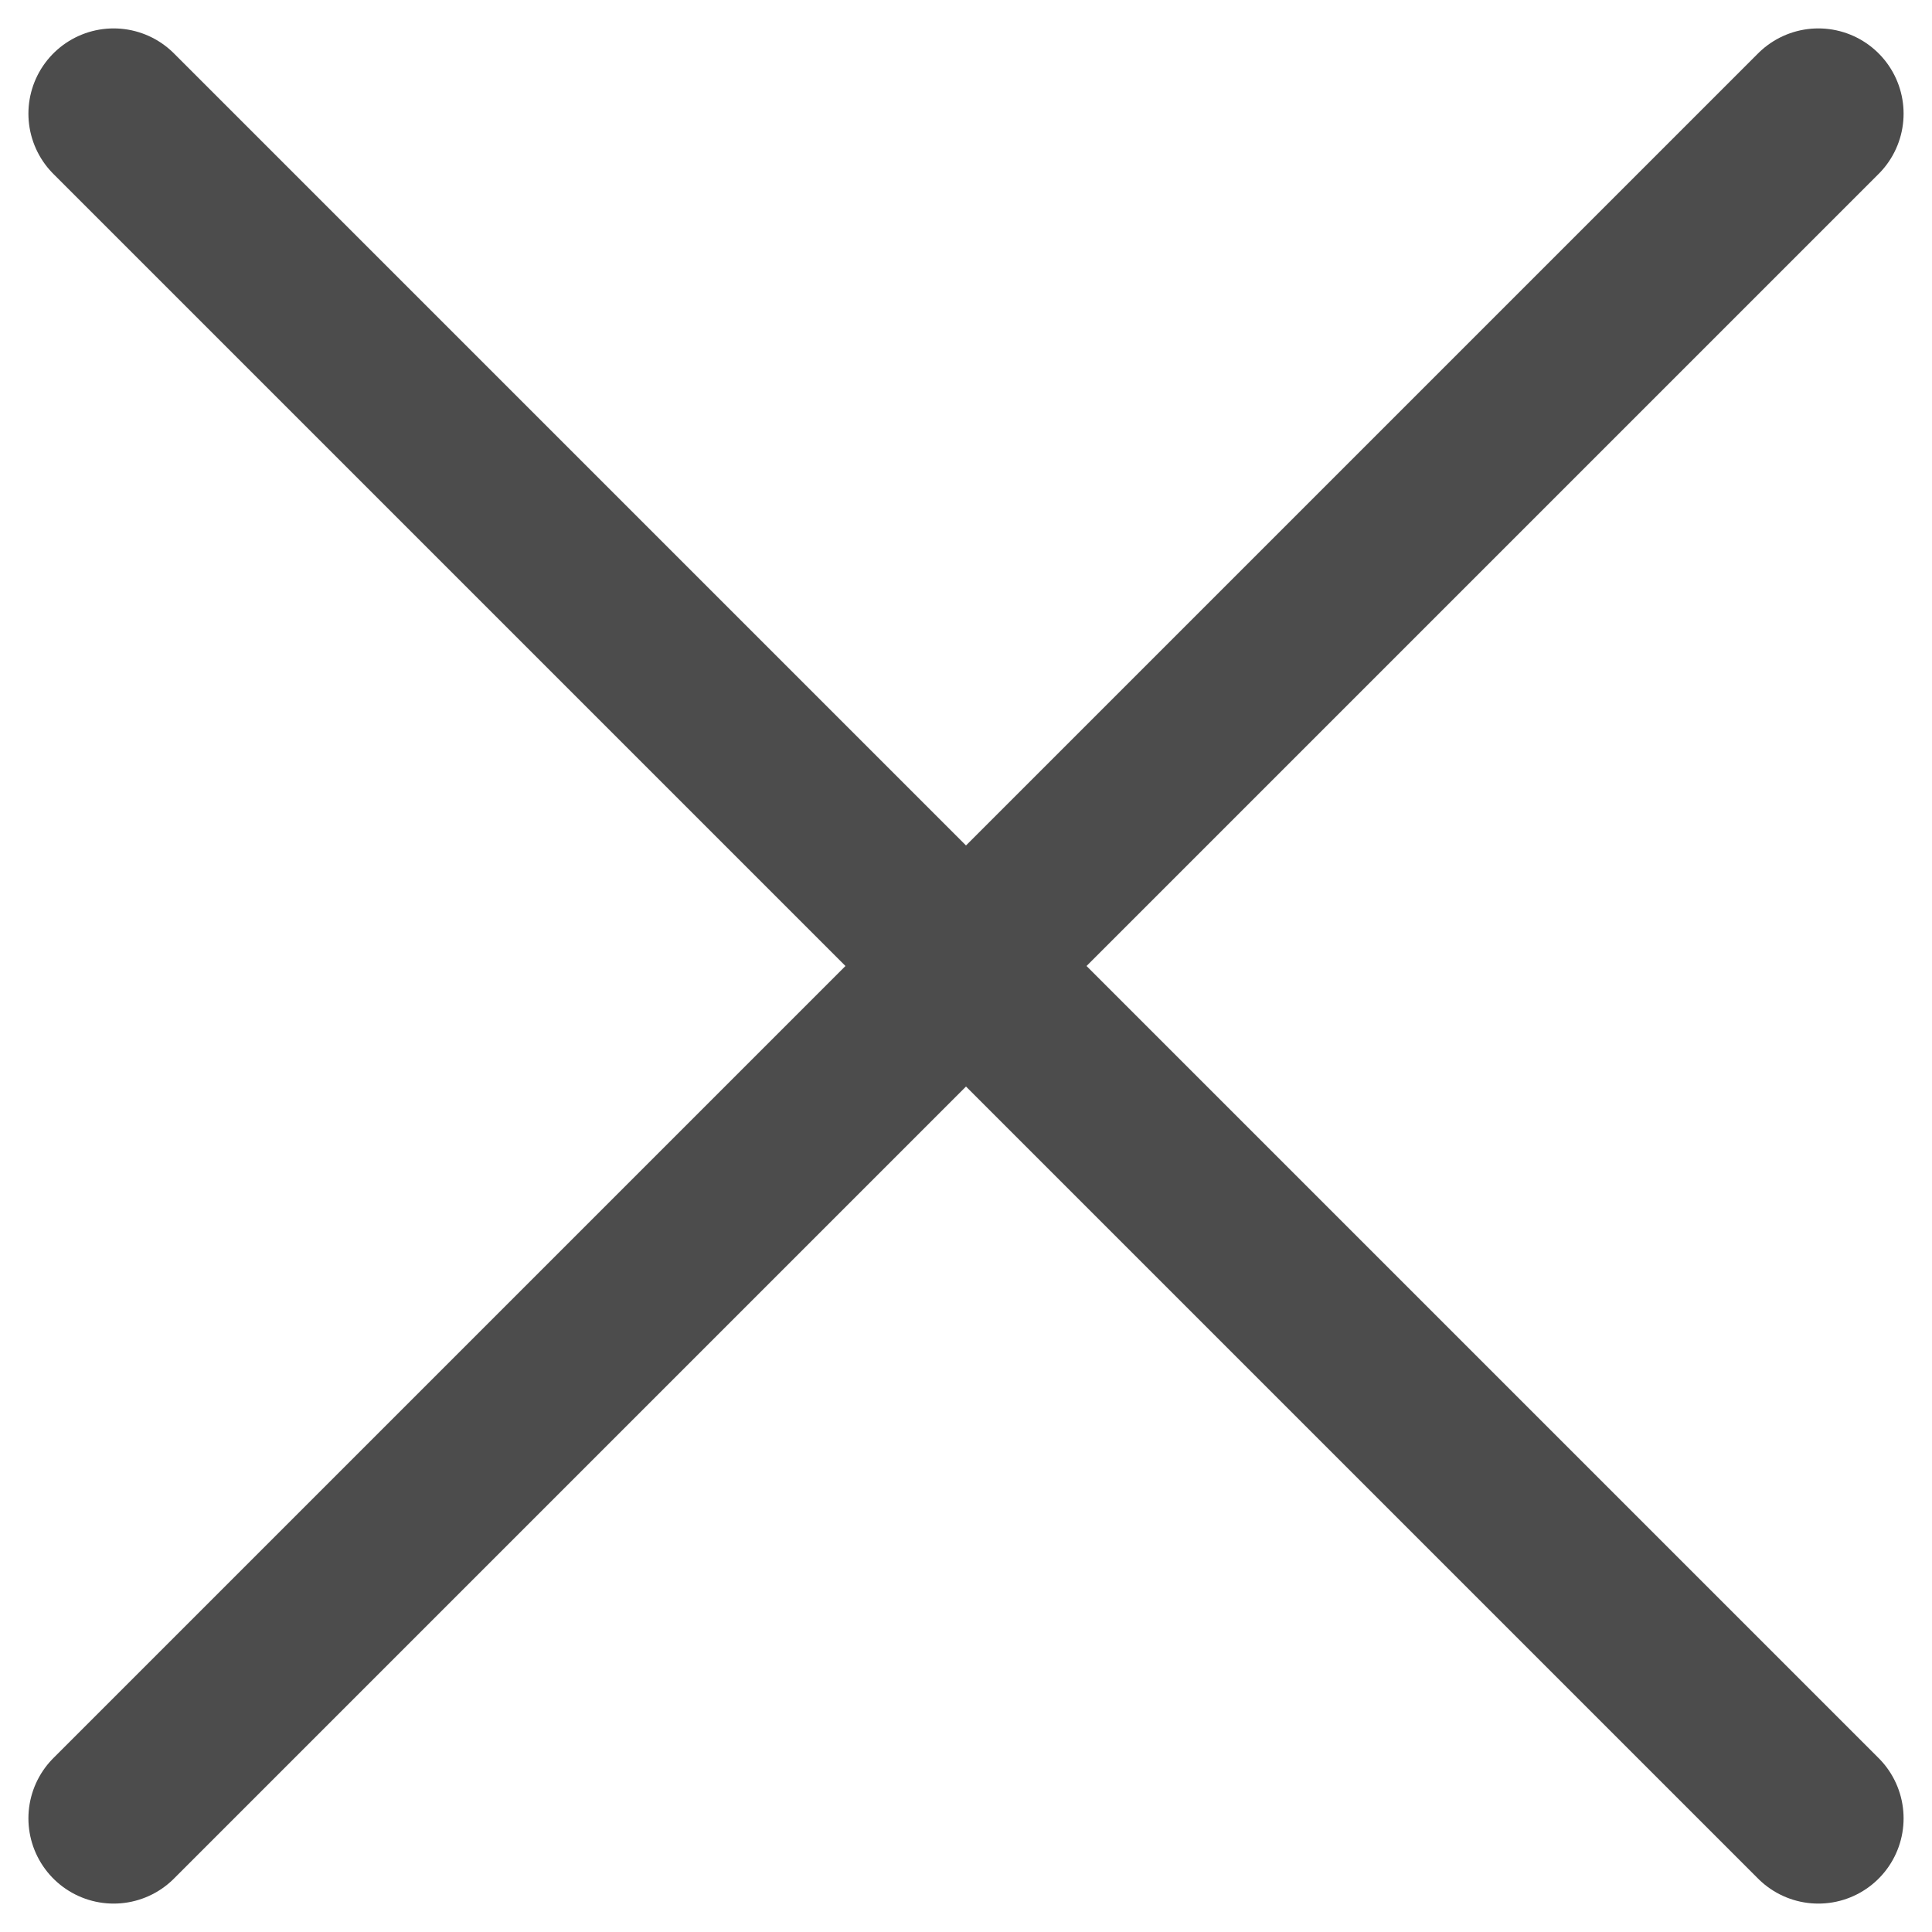
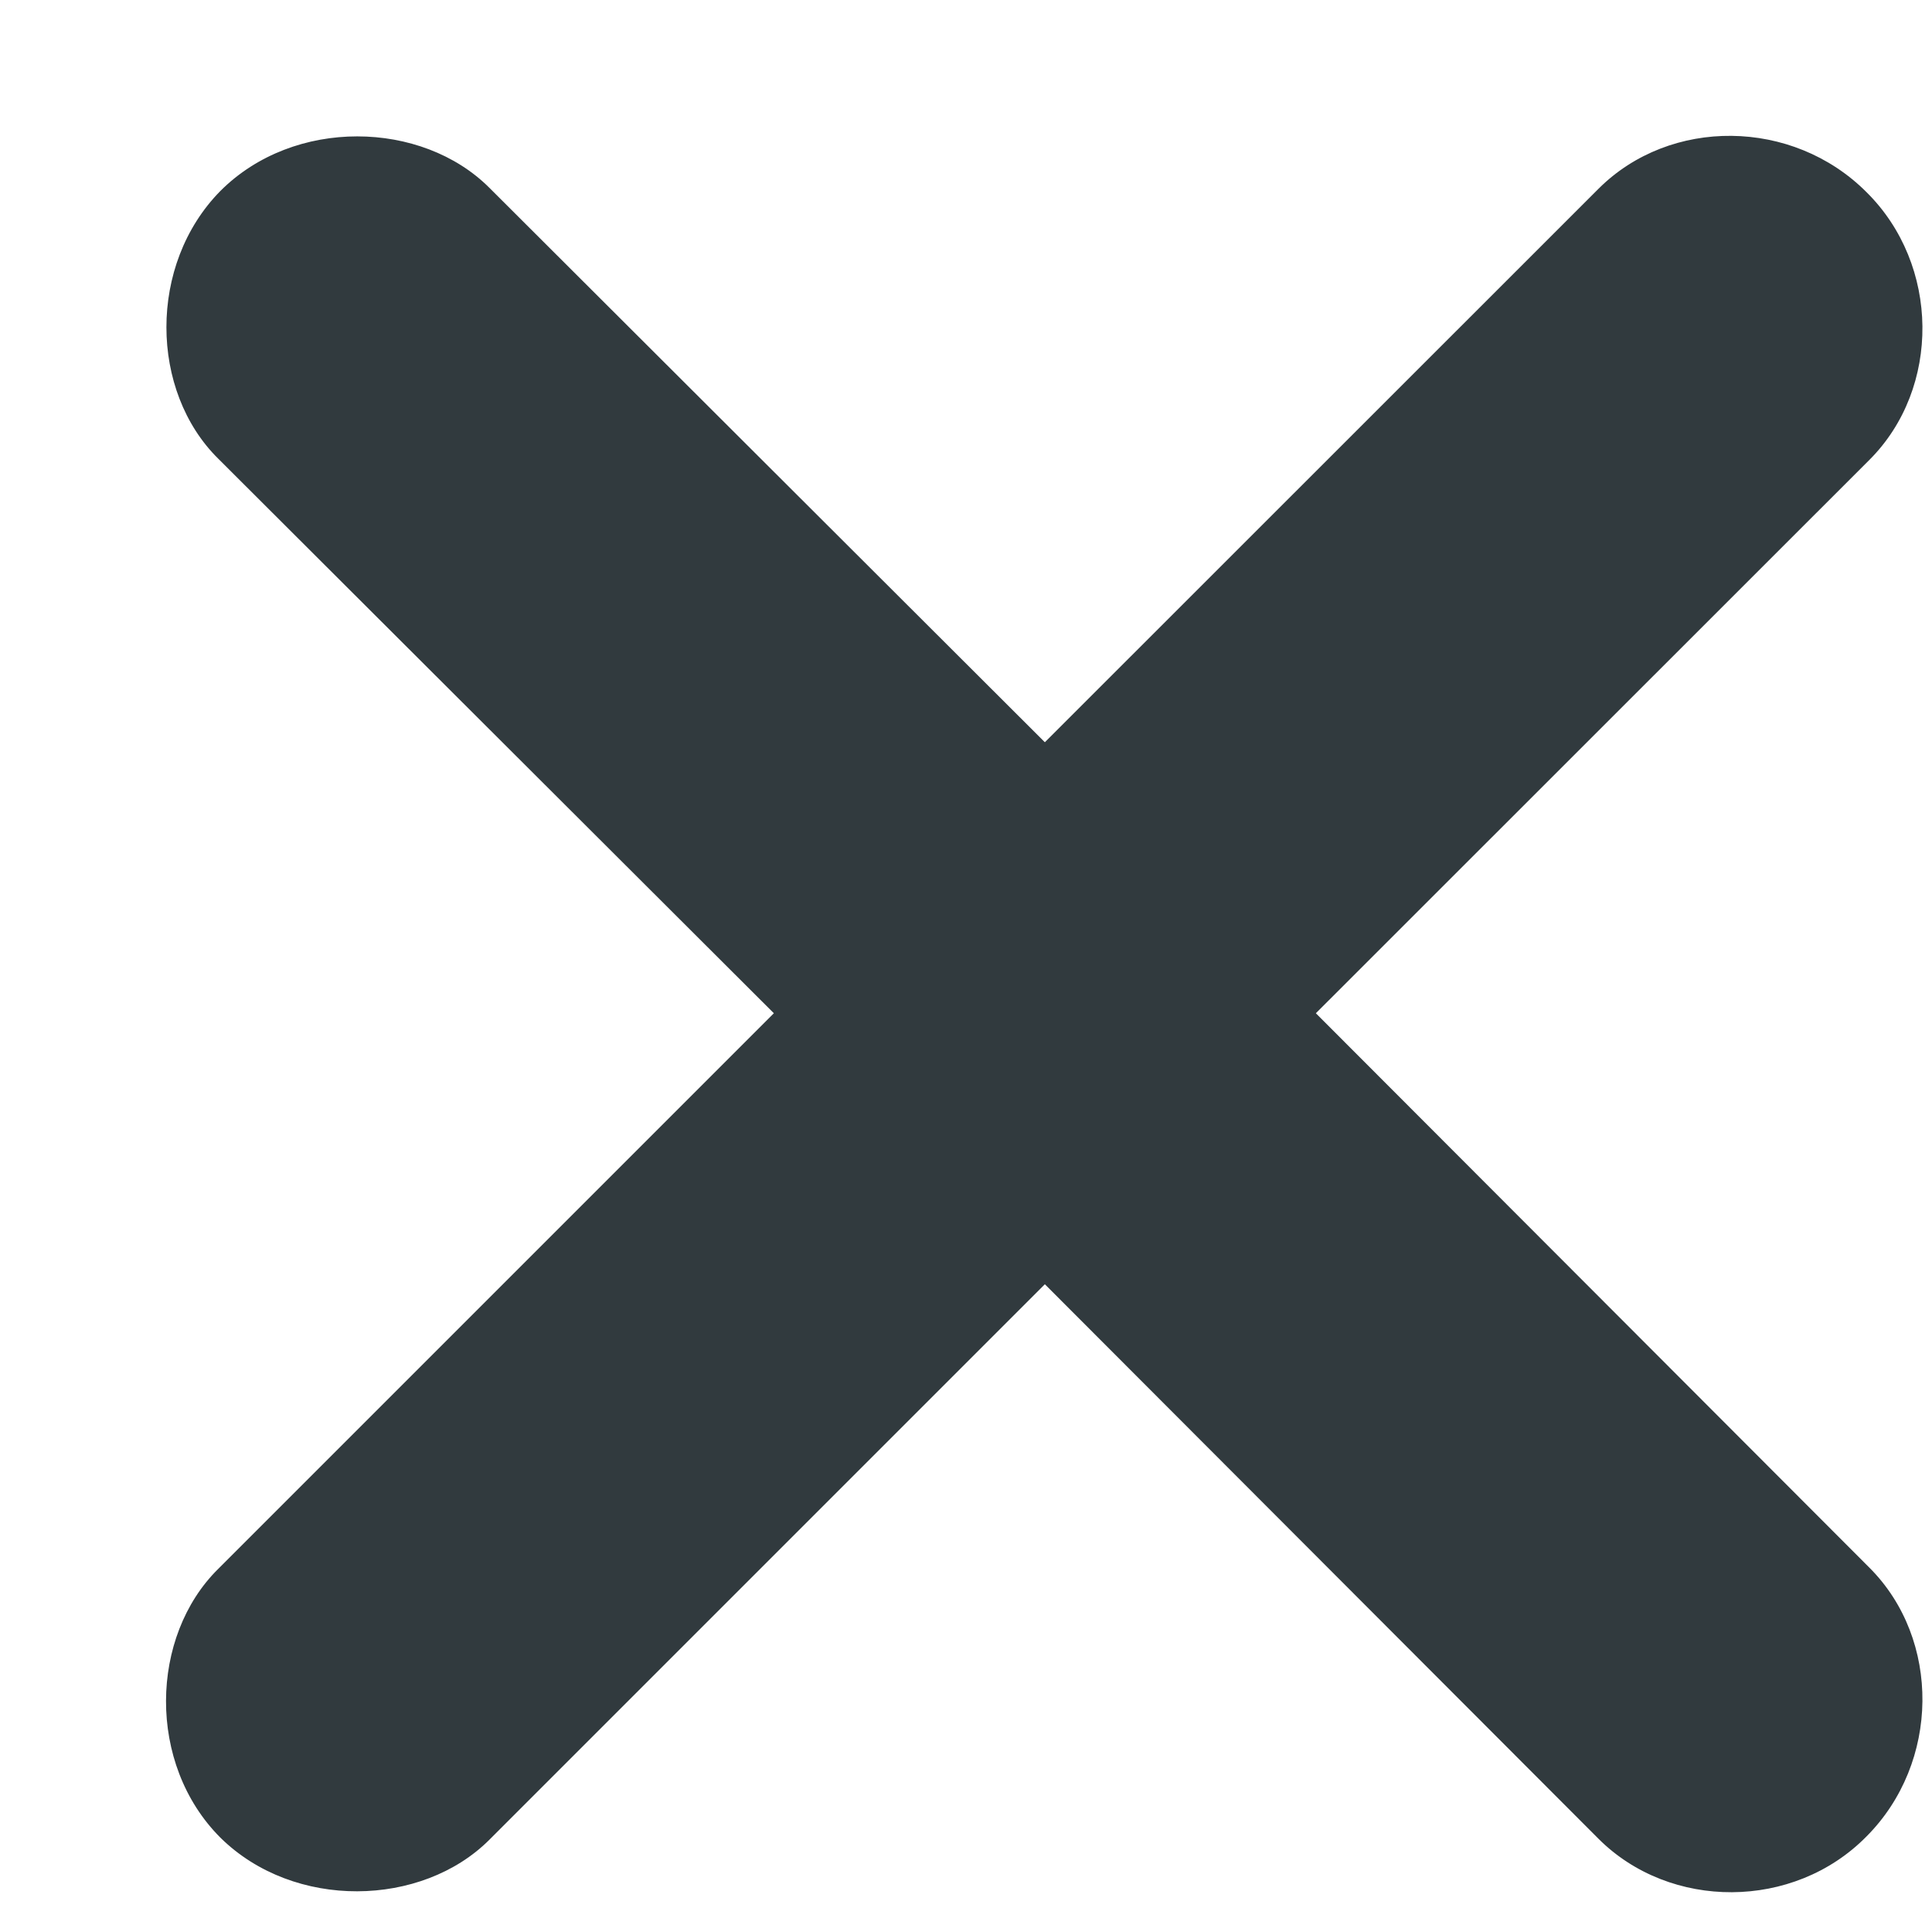
- <svg xmlns="http://www.w3.org/2000/svg" width="17" height="17" viewBox="0 0 17 17" fill="none">
-   <path d="M16 1L1 16M1 1L16 16" stroke="#4C4C4C" stroke-width="1.5" stroke-linecap="round" stroke-linejoin="round" />
+ <svg xmlns="http://www.w3.org/2000/svg" width="11" height="11" viewBox="0 0 11 11" fill="none">
+   <path d="M1.255 10.463C0.835 10.043 0.853 9.316 1.243 8.932L4.406 5.769L1.243 2.612C0.853 2.228 0.841 1.507 1.255 1.087C1.675 0.667 2.402 0.685 2.786 1.069L5.949 4.226L9.101 1.075C9.509 0.667 10.206 0.673 10.626 1.093C11.046 1.507 11.052 2.21 10.644 2.618L7.492 5.769L10.644 8.926C11.052 9.334 11.046 10.037 10.626 10.457C10.212 10.877 9.509 10.877 9.101 10.469L5.949 7.312L2.786 10.475C2.402 10.859 1.675 10.877 1.255 10.463Z" fill="#313A3E" />
</svg>
